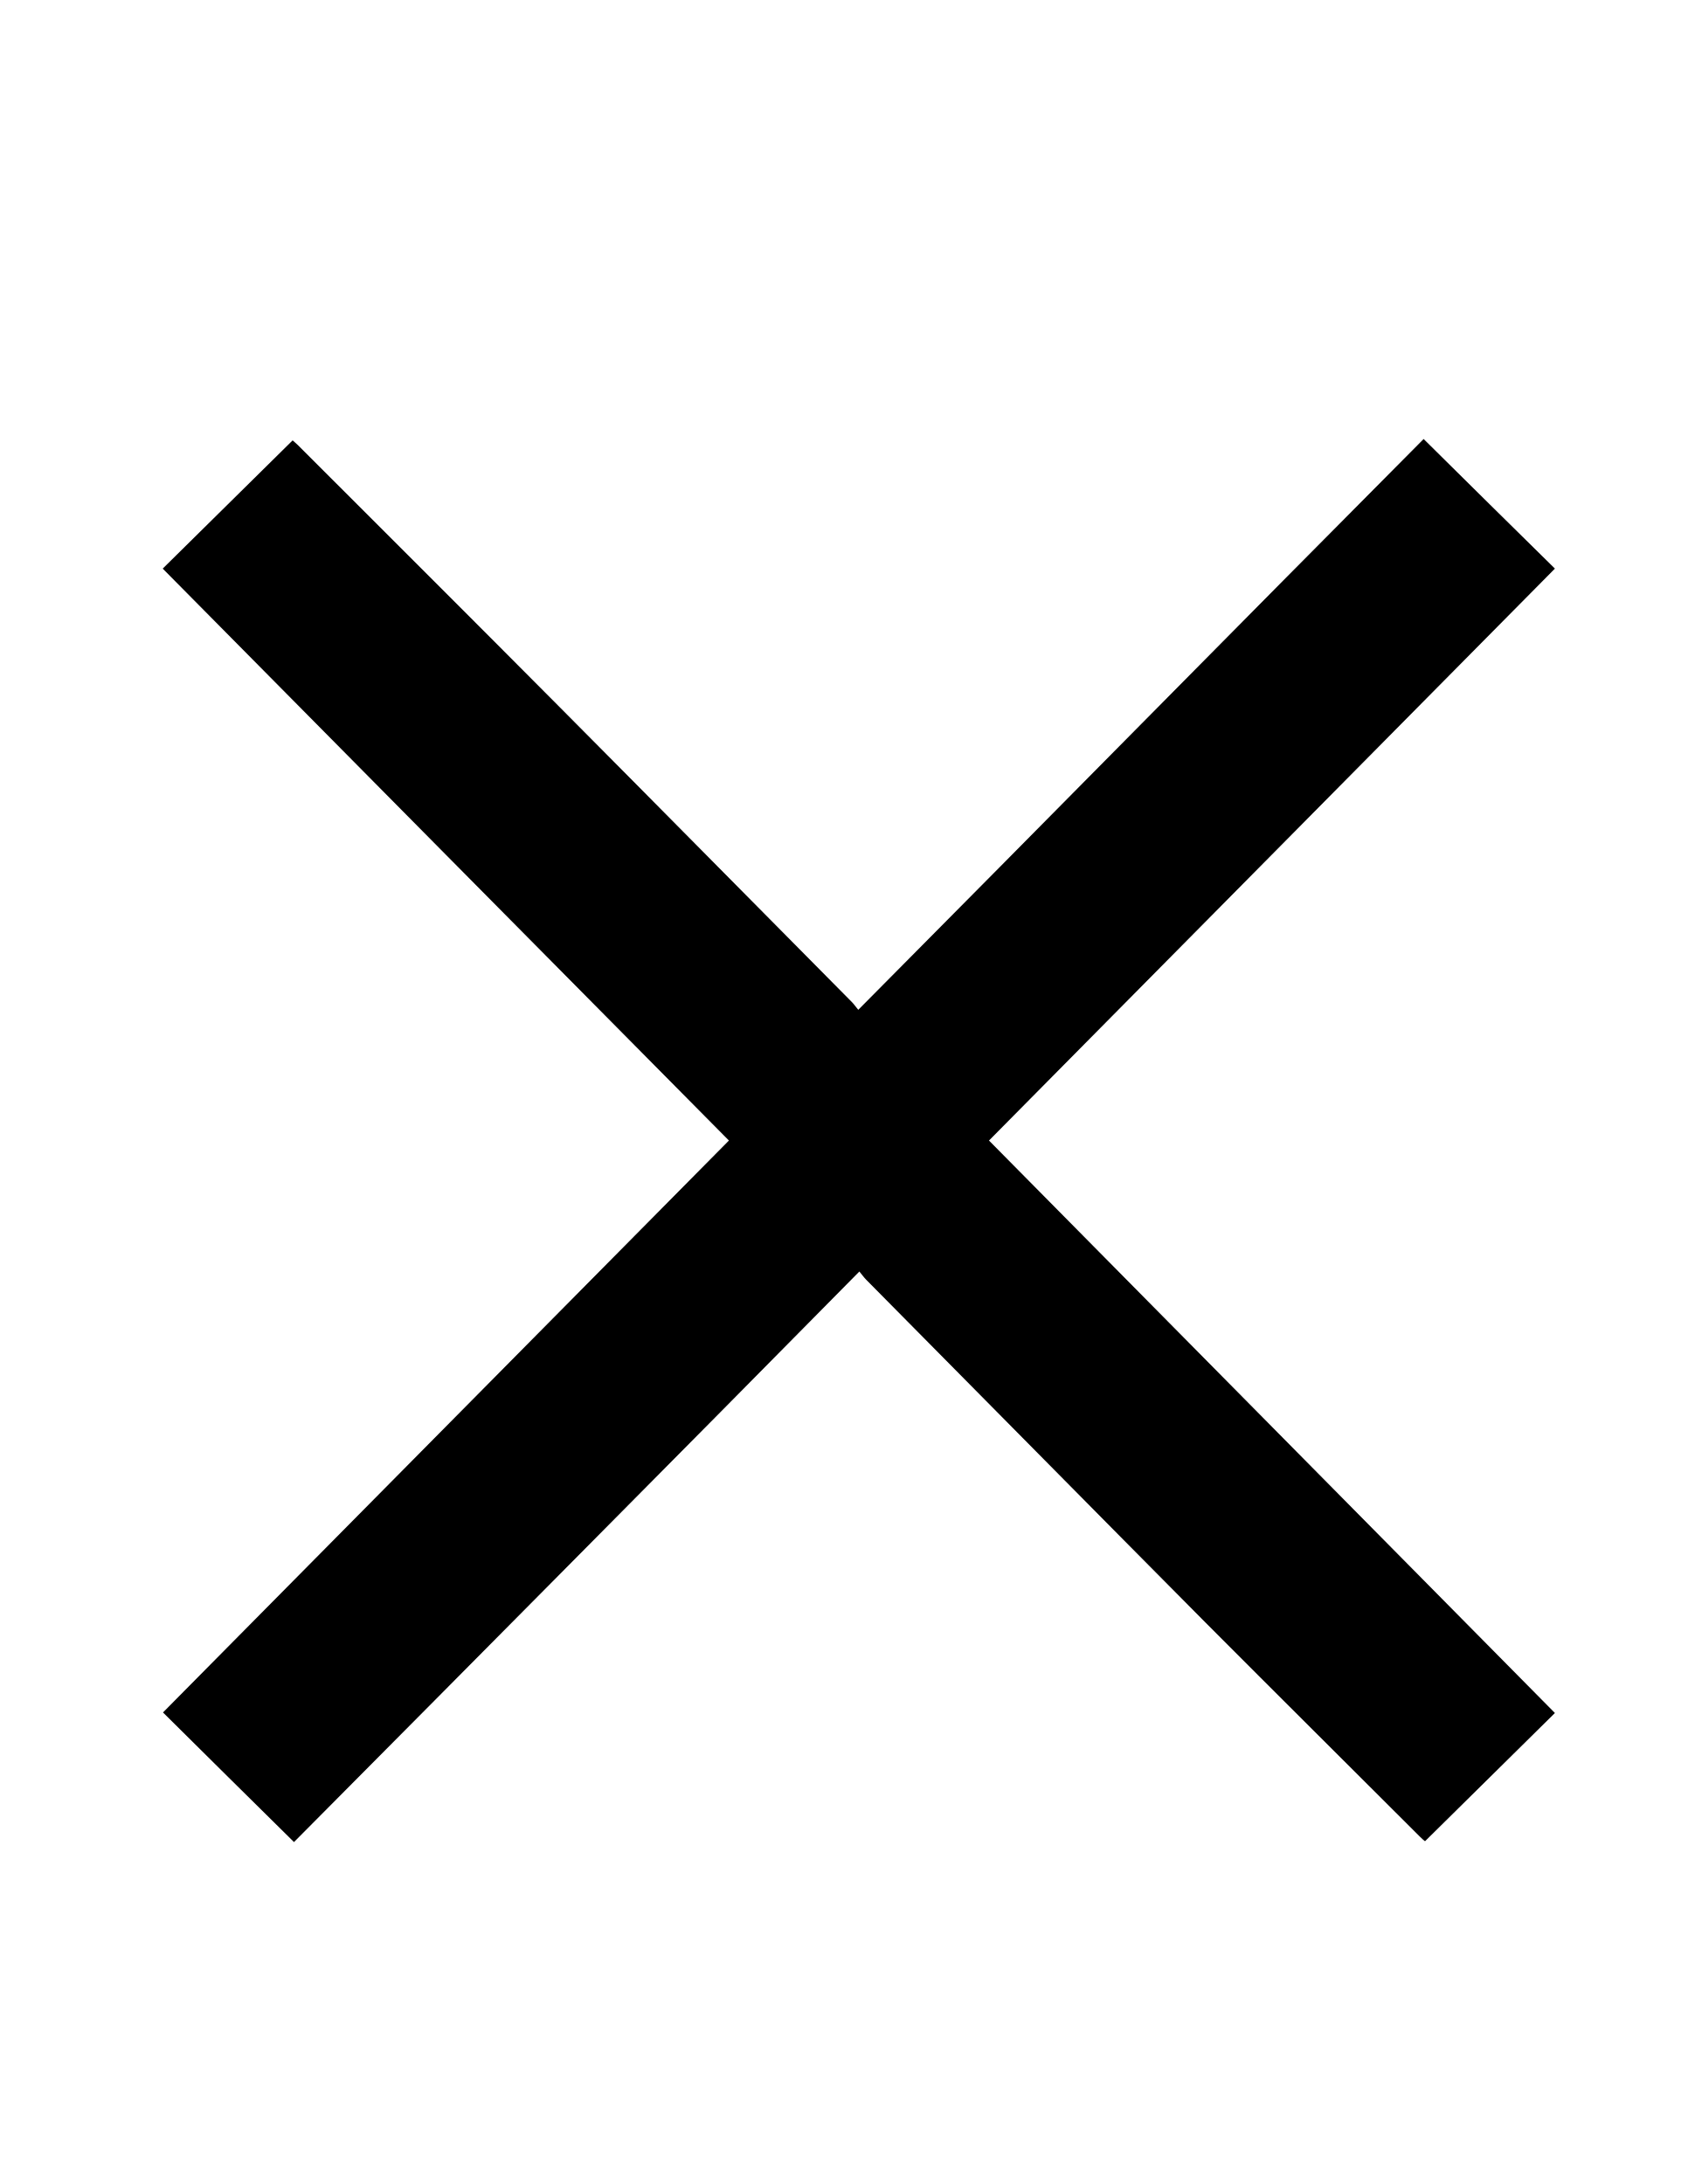
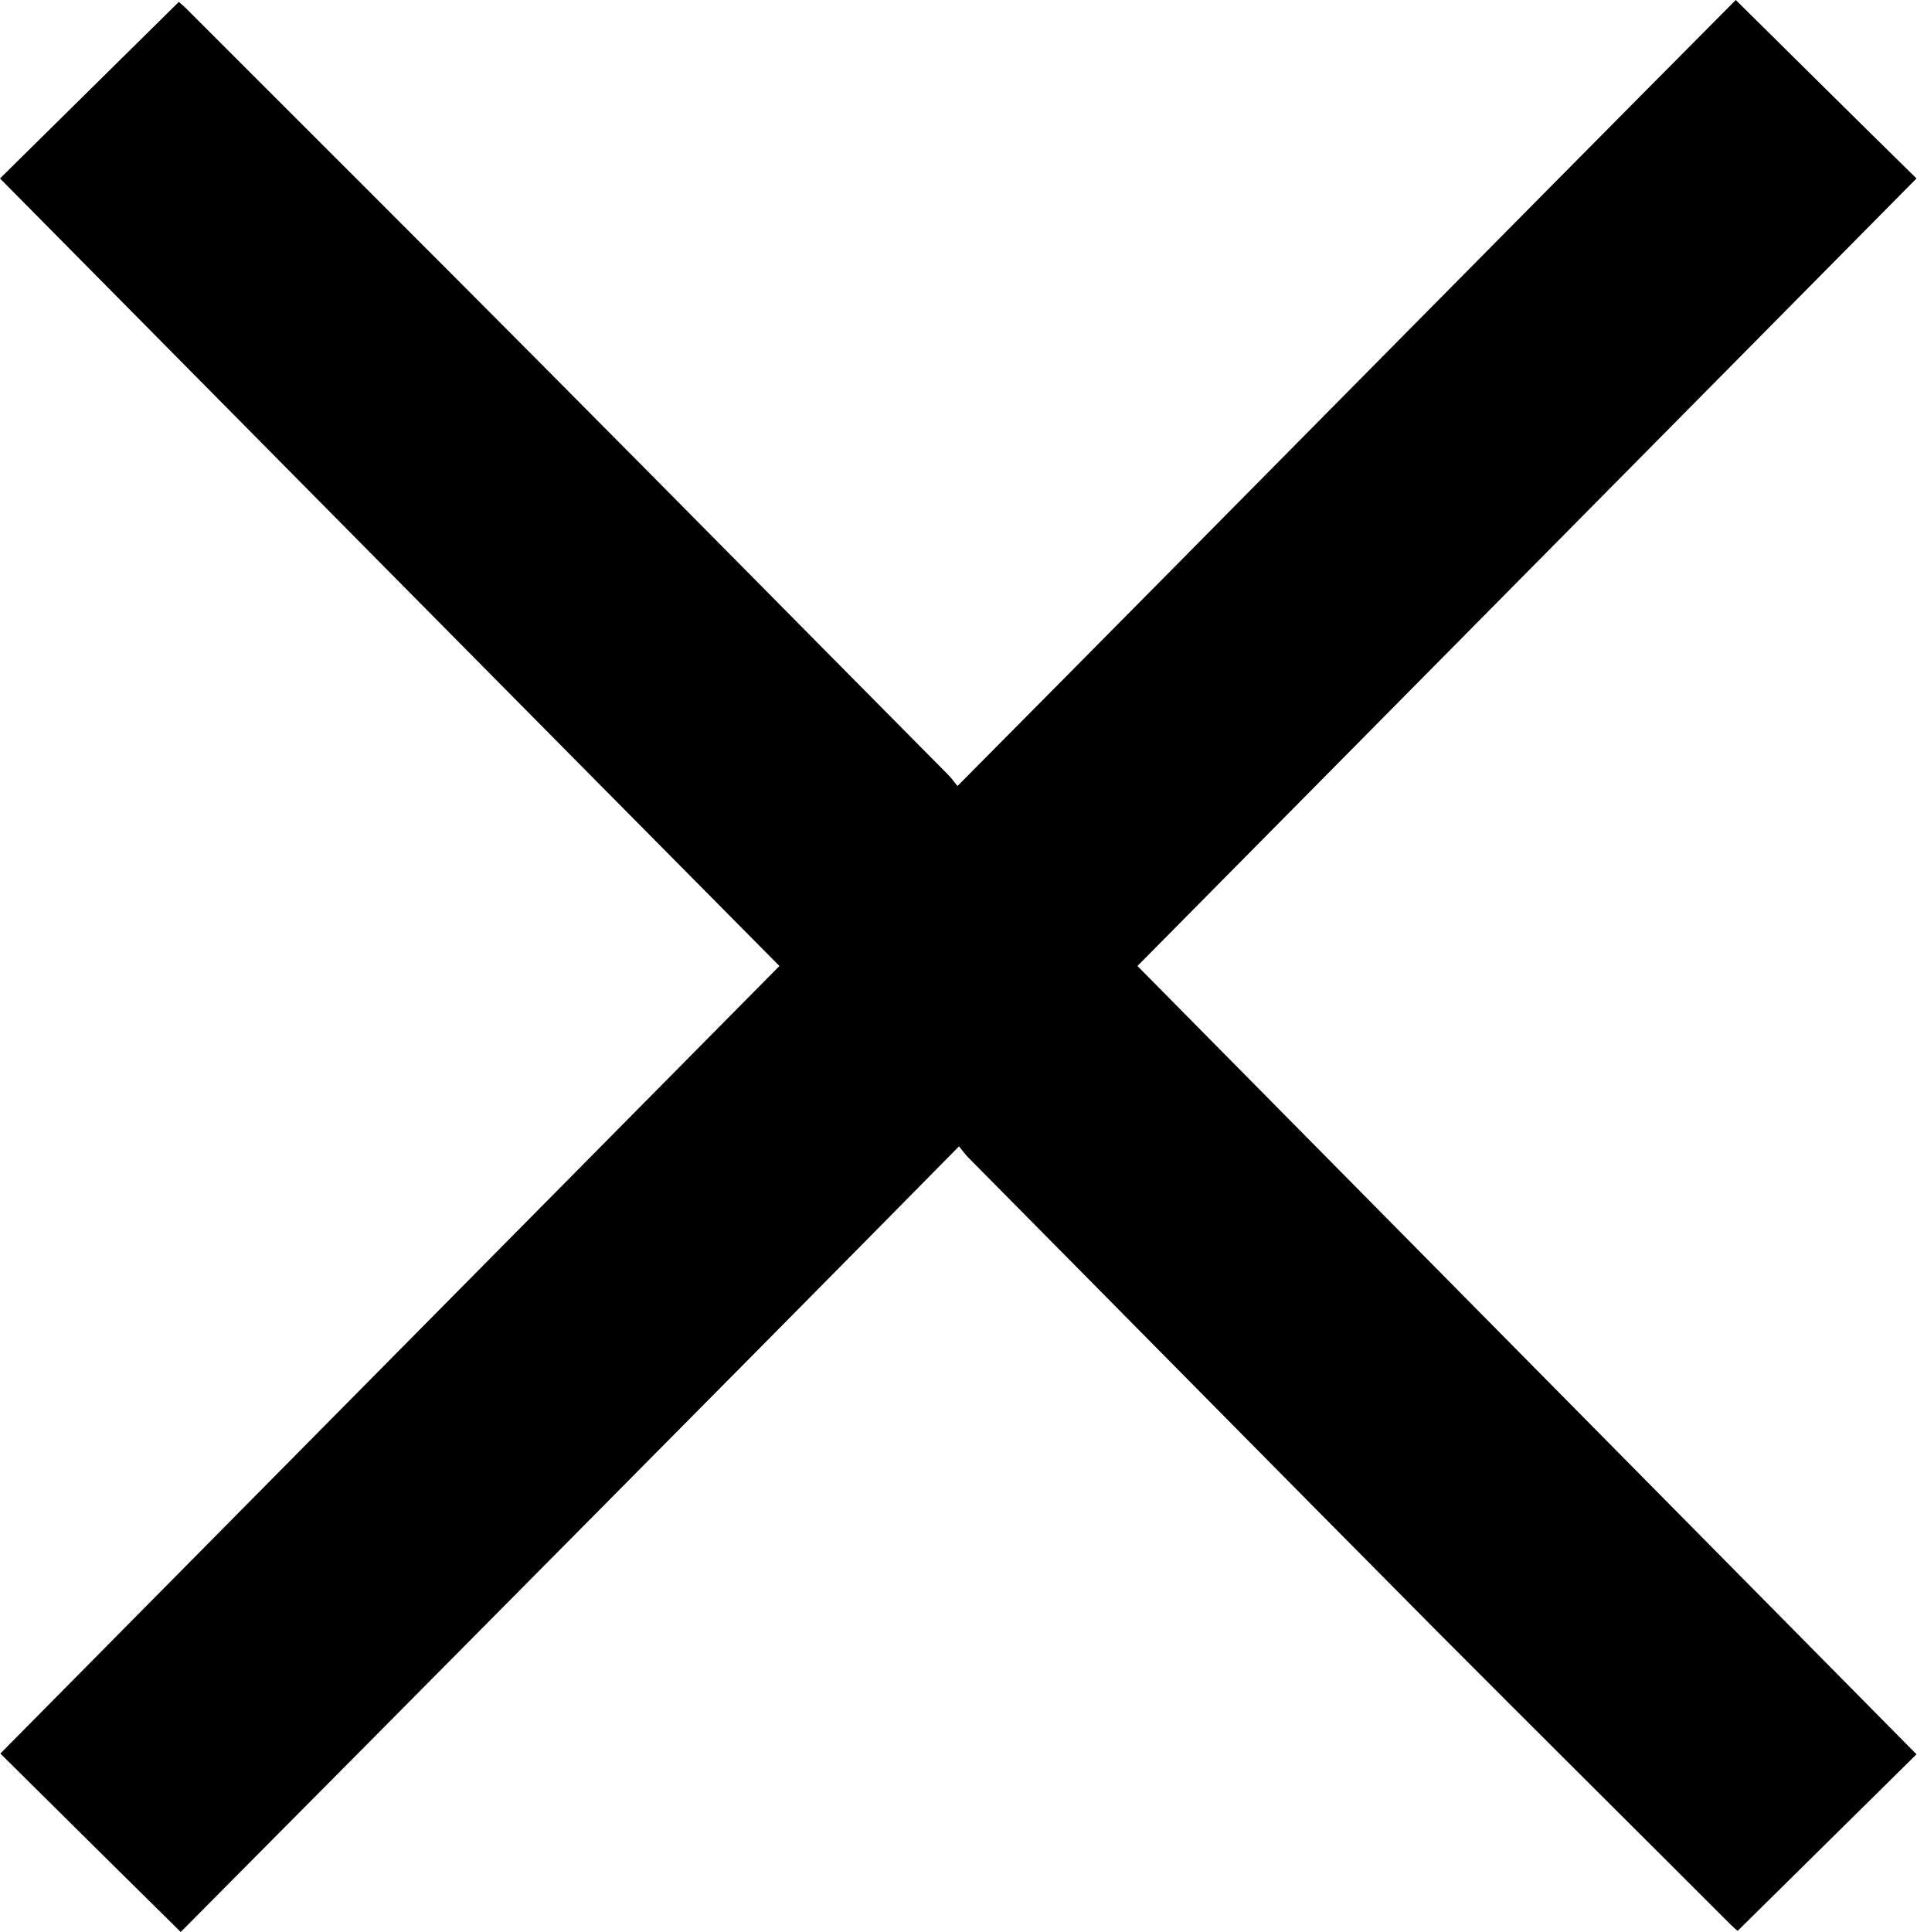
- <svg xmlns="http://www.w3.org/2000/svg" version="1.1" id="Layer_1" x="0px" y="0px" viewBox="0 0 612 792" style="enable-background:new 0 0 612 792;" xml:space="preserve">
+ <svg xmlns="http://www.w3.org/2000/svg" version="1.1" id="Layer_1" x="0px" y="0px" viewBox="0 0 504.8 508.8" style="enable-background:new 0 0 504.8 508.8;" xml:space="preserve">
  <g>
-     <path d="M563.8,621.2c-15.9,15.7-31.3,30.9-47.1,46.5c-0.3-0.2-1.1-0.9-1.9-1.7c-25.8-25.8-51.7-51.5-77.5-77.4   c-41.1-41.4-82.1-83-123.2-124.5c-0.8-0.8-1.5-1.8-2.5-3C277.2,496,243,530.5,208.8,565c-34.2,34.5-68.4,69-102.2,103   c-16.2-16-31.7-31.3-47.5-47c68.3-69,136.6-138.1,205.2-207.4C195.7,344.4,127.4,275.3,59,206.2c15.9-15.7,31.3-30.9,47.1-46.5   c0.2,0.2,1.1,0.9,1.9,1.7c31.7,31.7,63.5,63.4,95.1,95.2c35.3,35.5,70.5,71.2,105.8,106.8c0.7,0.7,1.3,1.6,2.3,2.8   c68.8-69.3,137-138.6,205-207c16.2,16,31.7,31.4,47.6,47c-68.3,69-136.6,138.1-205.2,207.4C427.1,482.9,495.5,552.1,563.8,621.2z" />
+     <path d="M504.8,462c-15.9,15.7-31.3,30.9-47.1,46.5c-0.3-0.2-1.1-0.9-1.9-1.7c-25.8-25.8-51.7-51.5-77.5-77.4   c-41.1-41.4-82.1-83-123.2-124.5c-0.8-0.8-1.5-1.8-2.5-3c-34.4,34.9-68.6,69.4-102.8,103.9s-68.4,69-102.2,103   c-16.2-16-31.7-31.3-47.5-47c68.3-69,136.6-138.1,205.2-207.4C136.7,185.2,68.4,116.1,0,47C15.9,31.3,31.3,16.1,47.1,0.5   c0.2,0.2,1.1,0.9,1.9,1.7c31.7,31.7,63.5,63.4,95.1,95.2c35.3,35.5,70.5,71.2,105.8,106.8c0.7,0.7,1.3,1.6,2.3,2.8   c68.8-69.3,137-138.6,205-207c16.2,16,31.7,31.4,47.6,47c-68.3,69-136.6,138.1-205.2,207.4C368.1,323.7,436.5,392.9,504.8,462z" />
  </g>
</svg>
